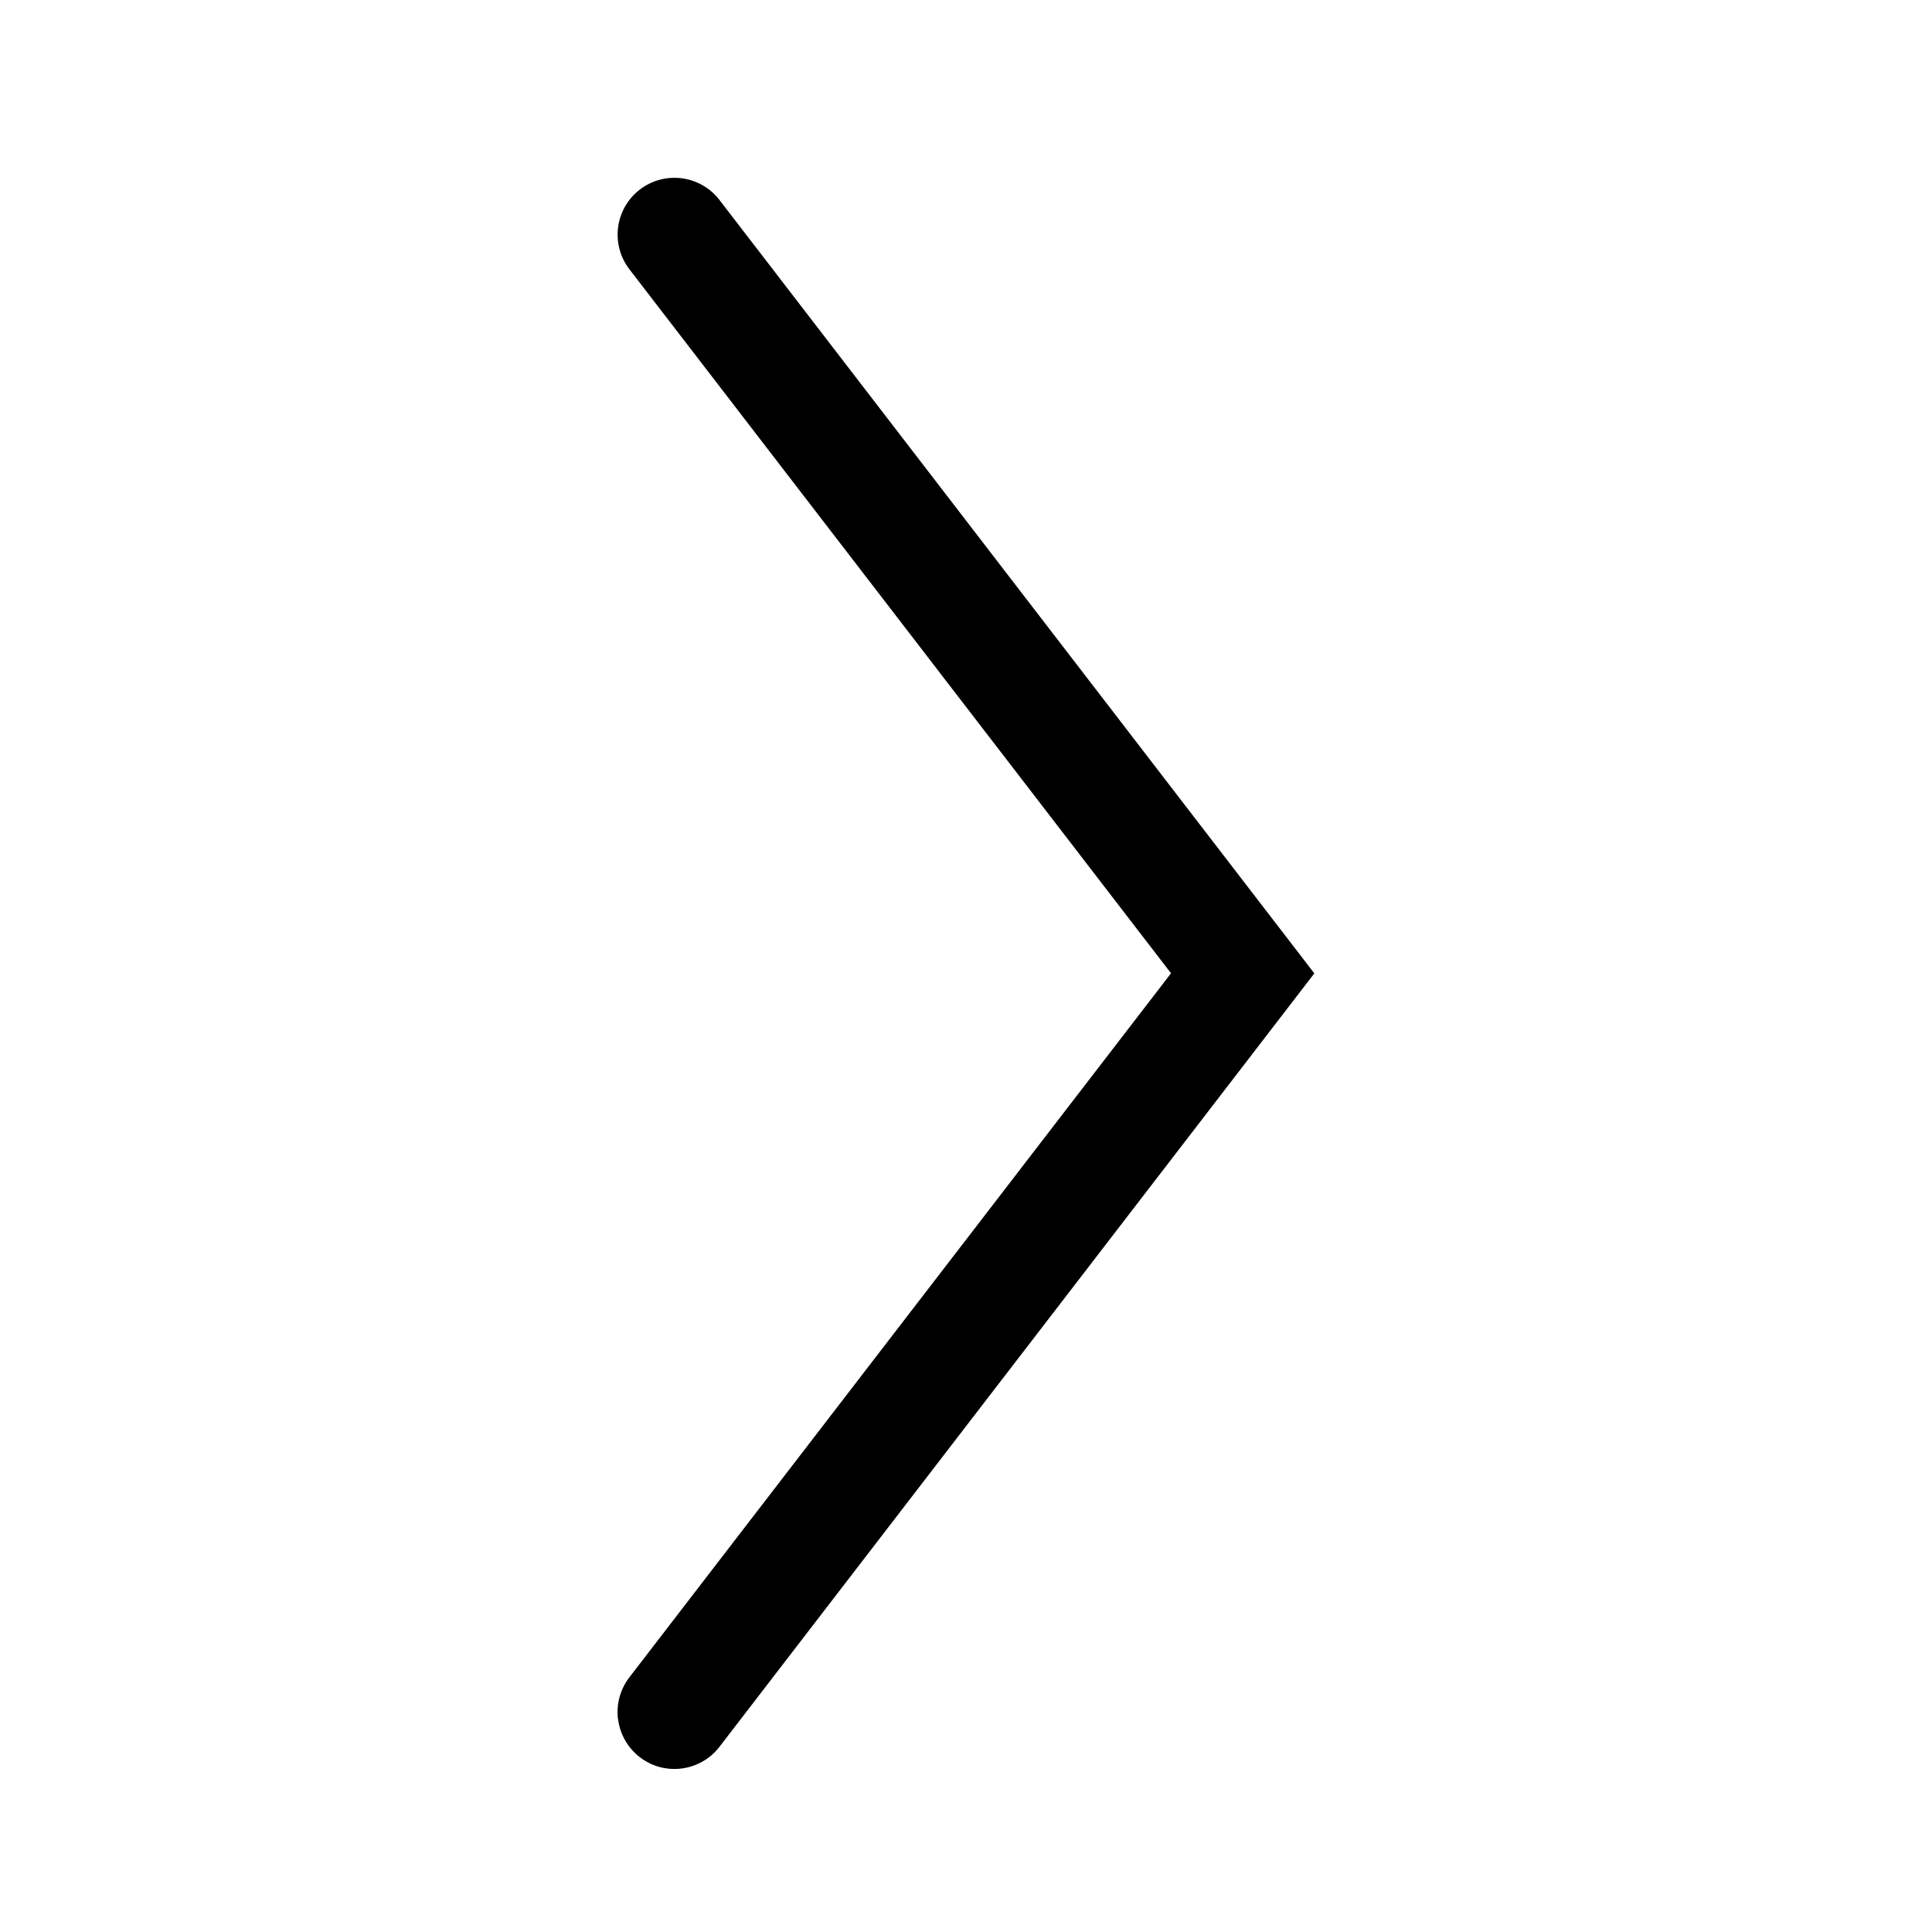
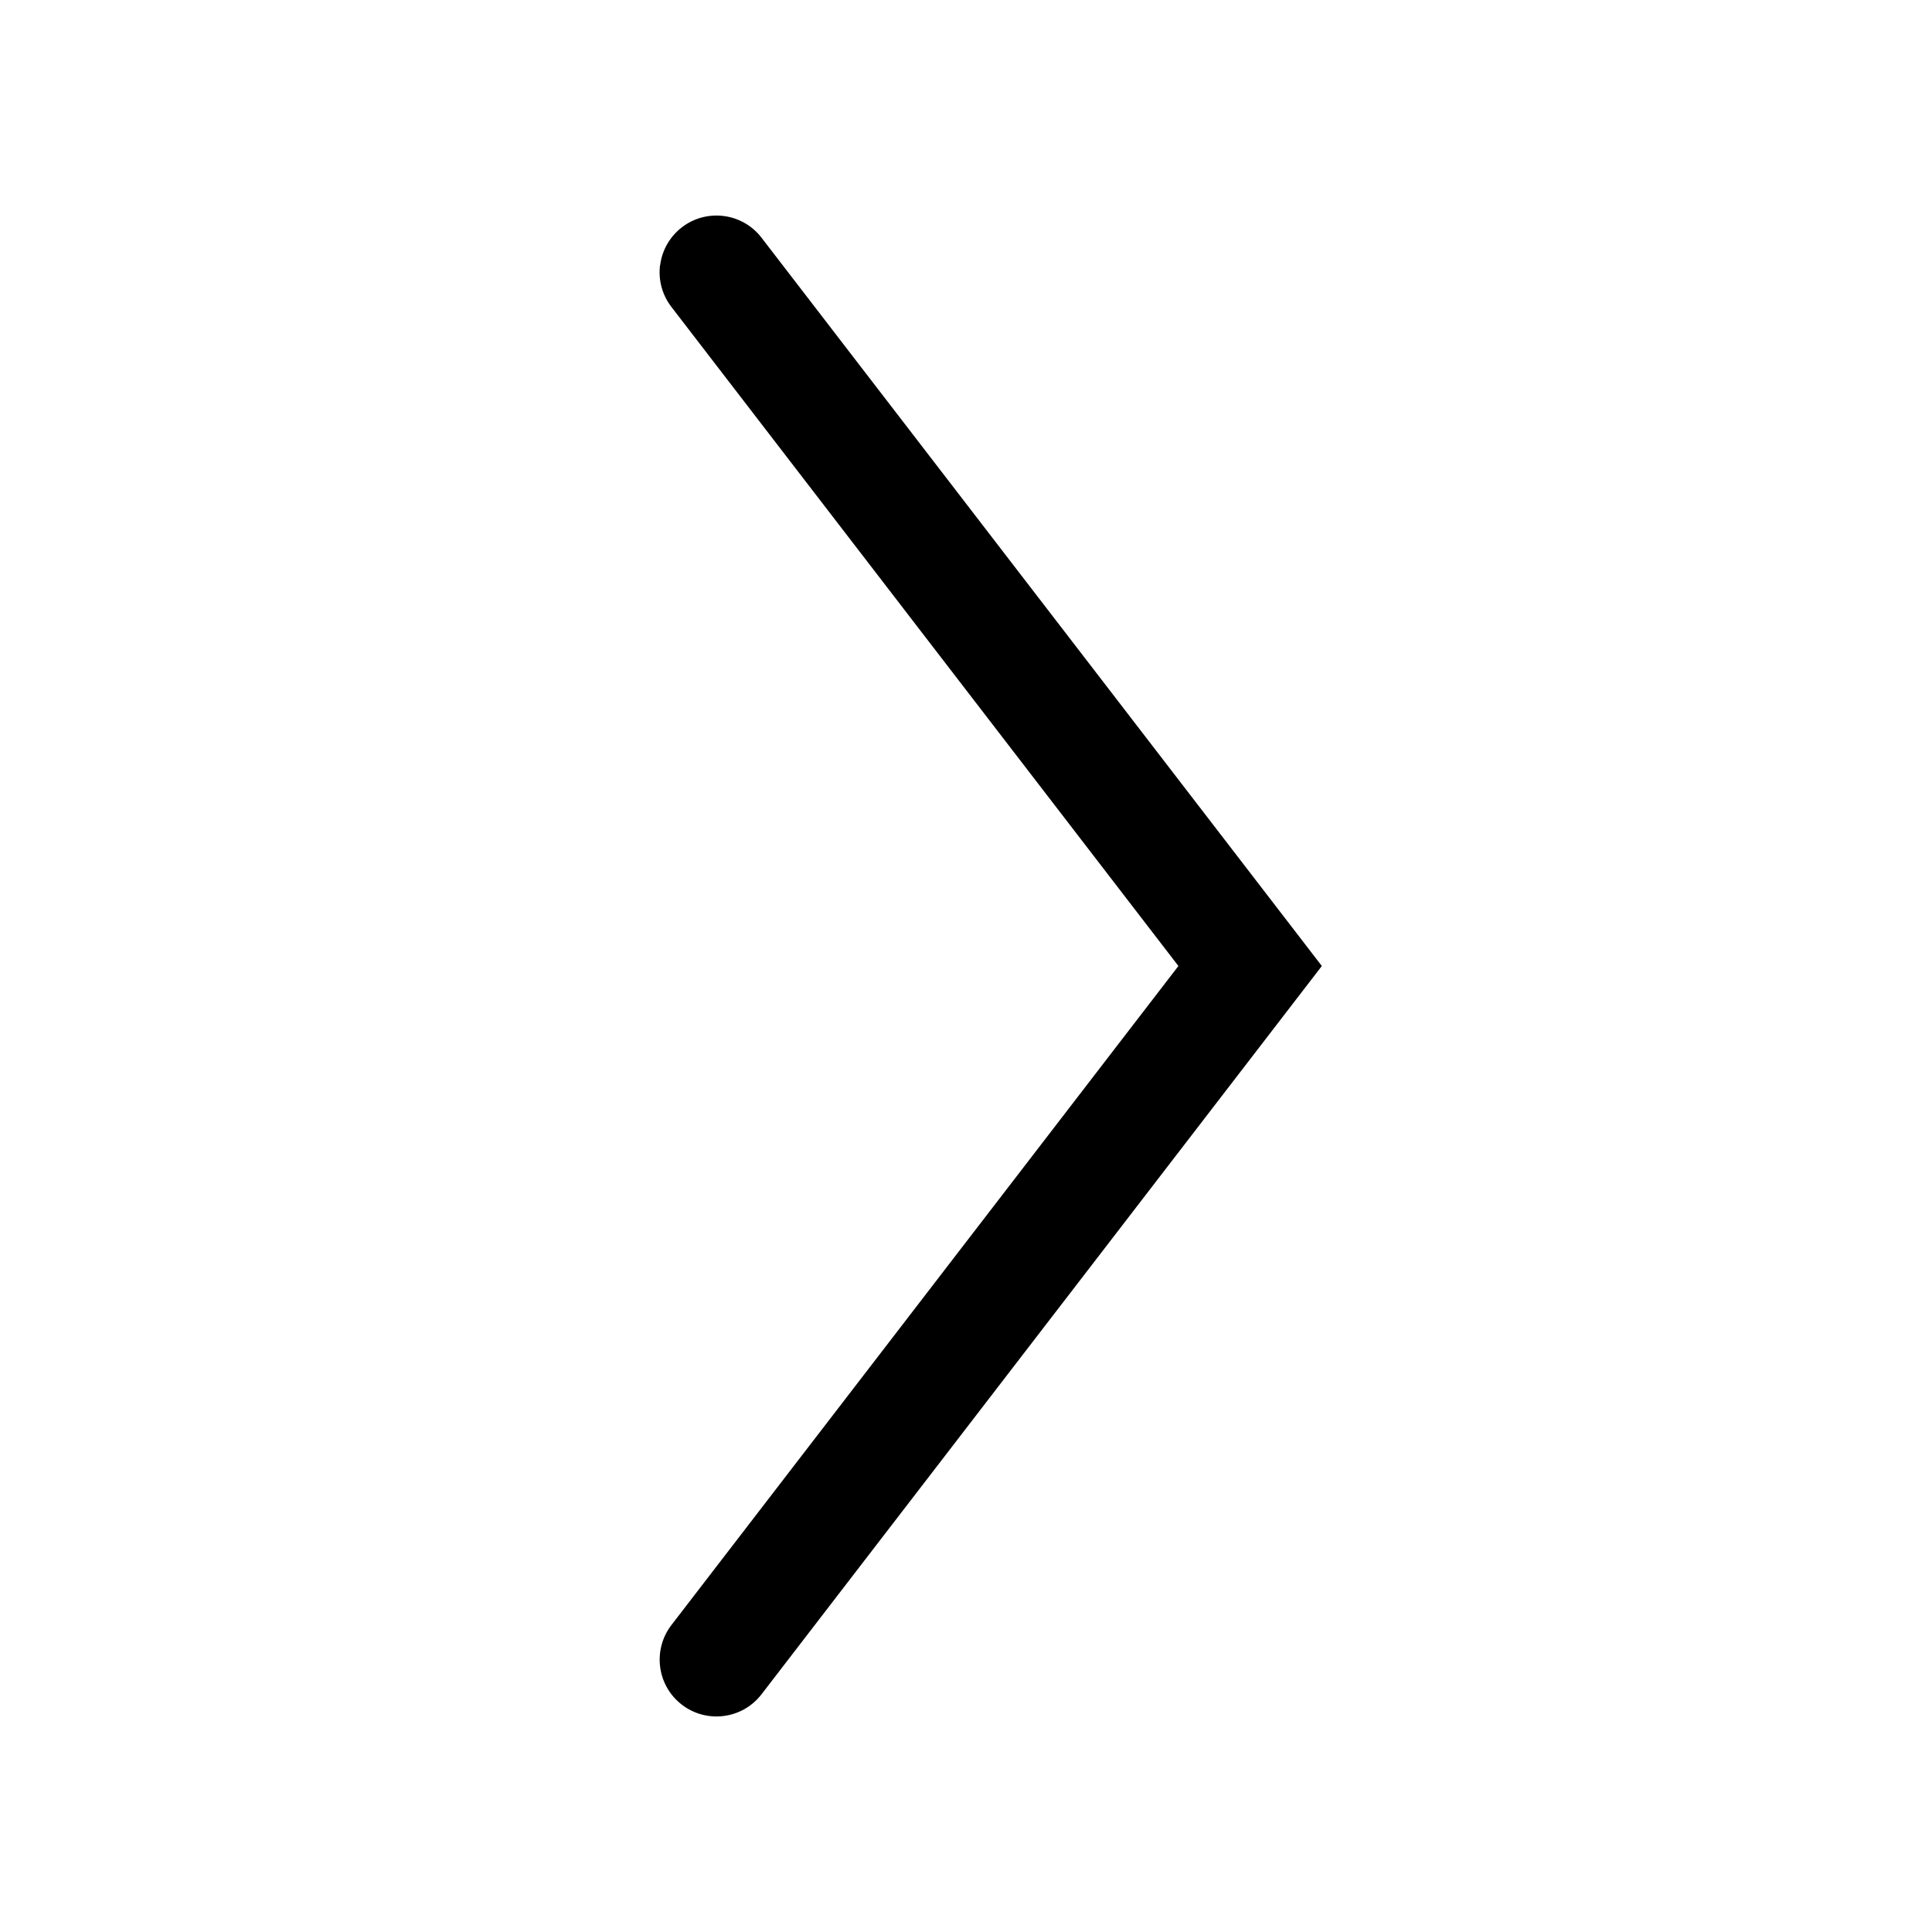
<svg xmlns="http://www.w3.org/2000/svg" width="17" height="17" version="1.1" viewBox="0 0 17 17">
-   <path d="m5.439 15.13a.5.5 0 00.191.332.5.5 0 00.701-.092l5.234-6.805-5.234-6.805a.5.5 0 00-.701-.092.5.5 0 00-.092.701l4.766 6.195-4.766 6.195a.5.5 0 00-.1.369z" />
+   <path d="m5.809 2.332c0.017-0.132 0.086-0.251 0.191-0.332 0.219-0.168 0.533-0.127 0.701 0.092l4.93 6.408-4.93 6.408c-0.168 0.219-0.482 0.26-0.701 0.092-0.219-0.168-0.26-0.482-0.092-0.701l4.461-5.799-4.461-5.799c-0.081-0.105-0.117-0.238-0.1-0.369z" />
</svg>
